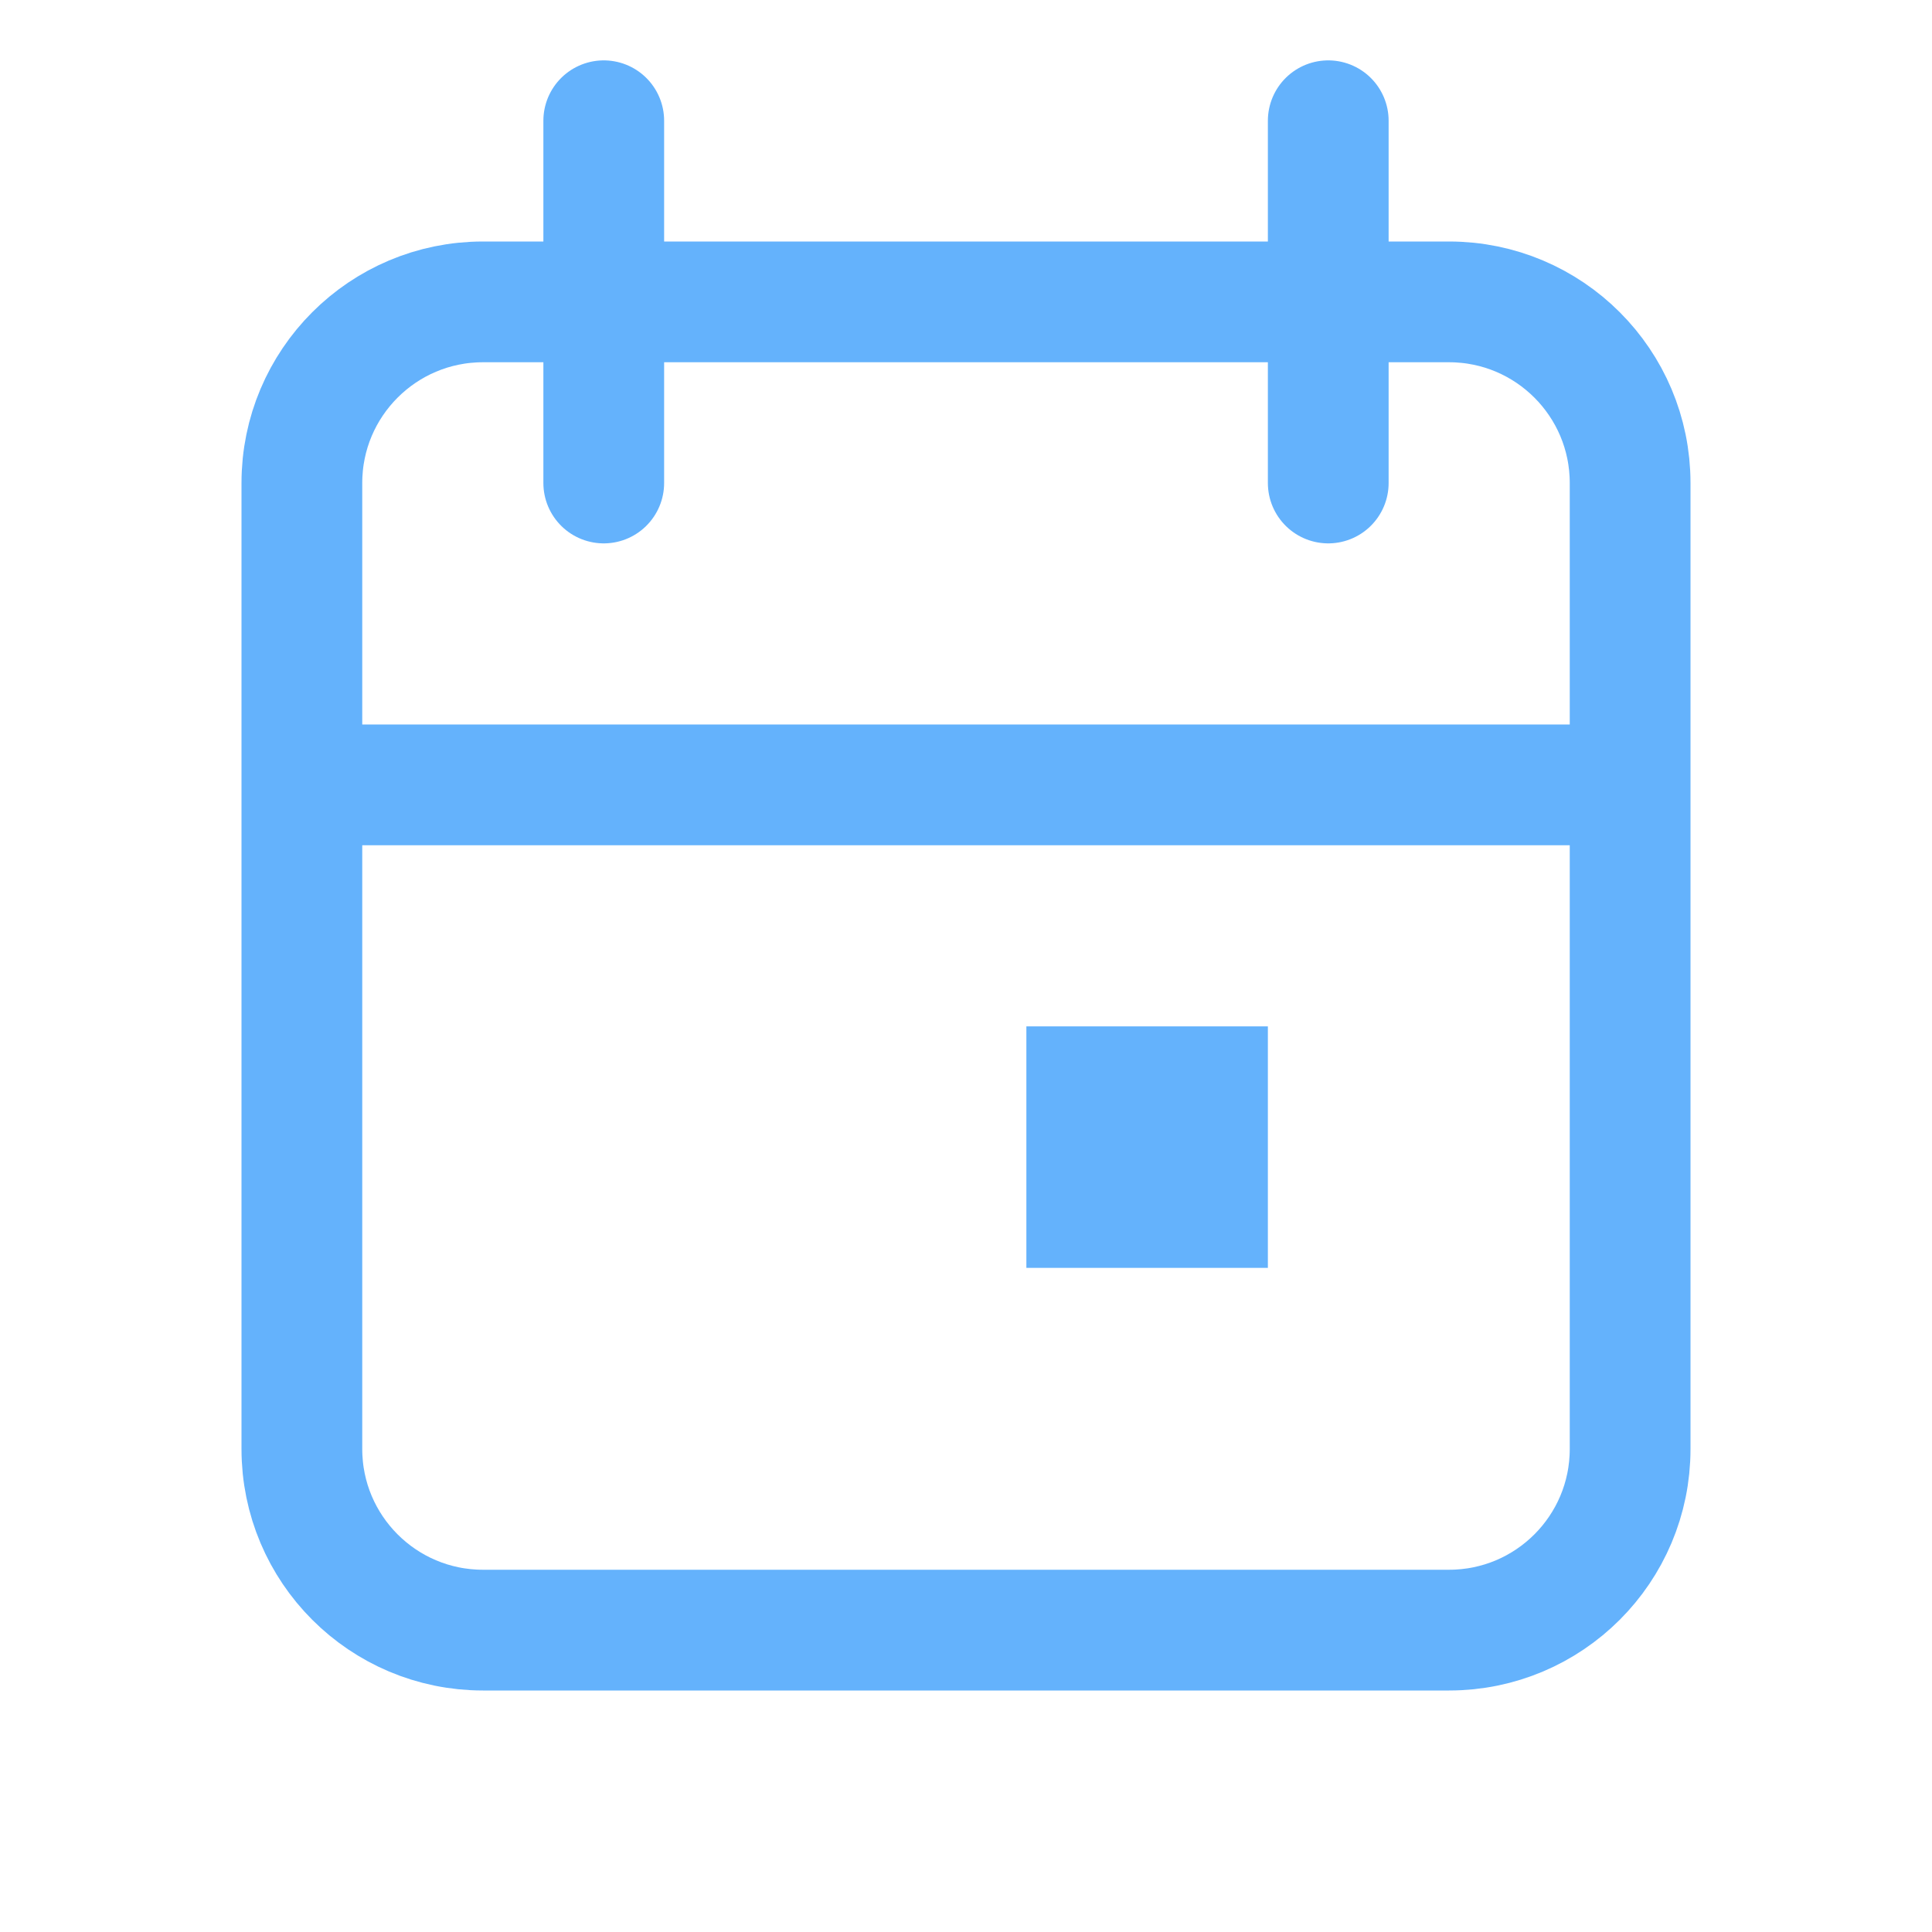
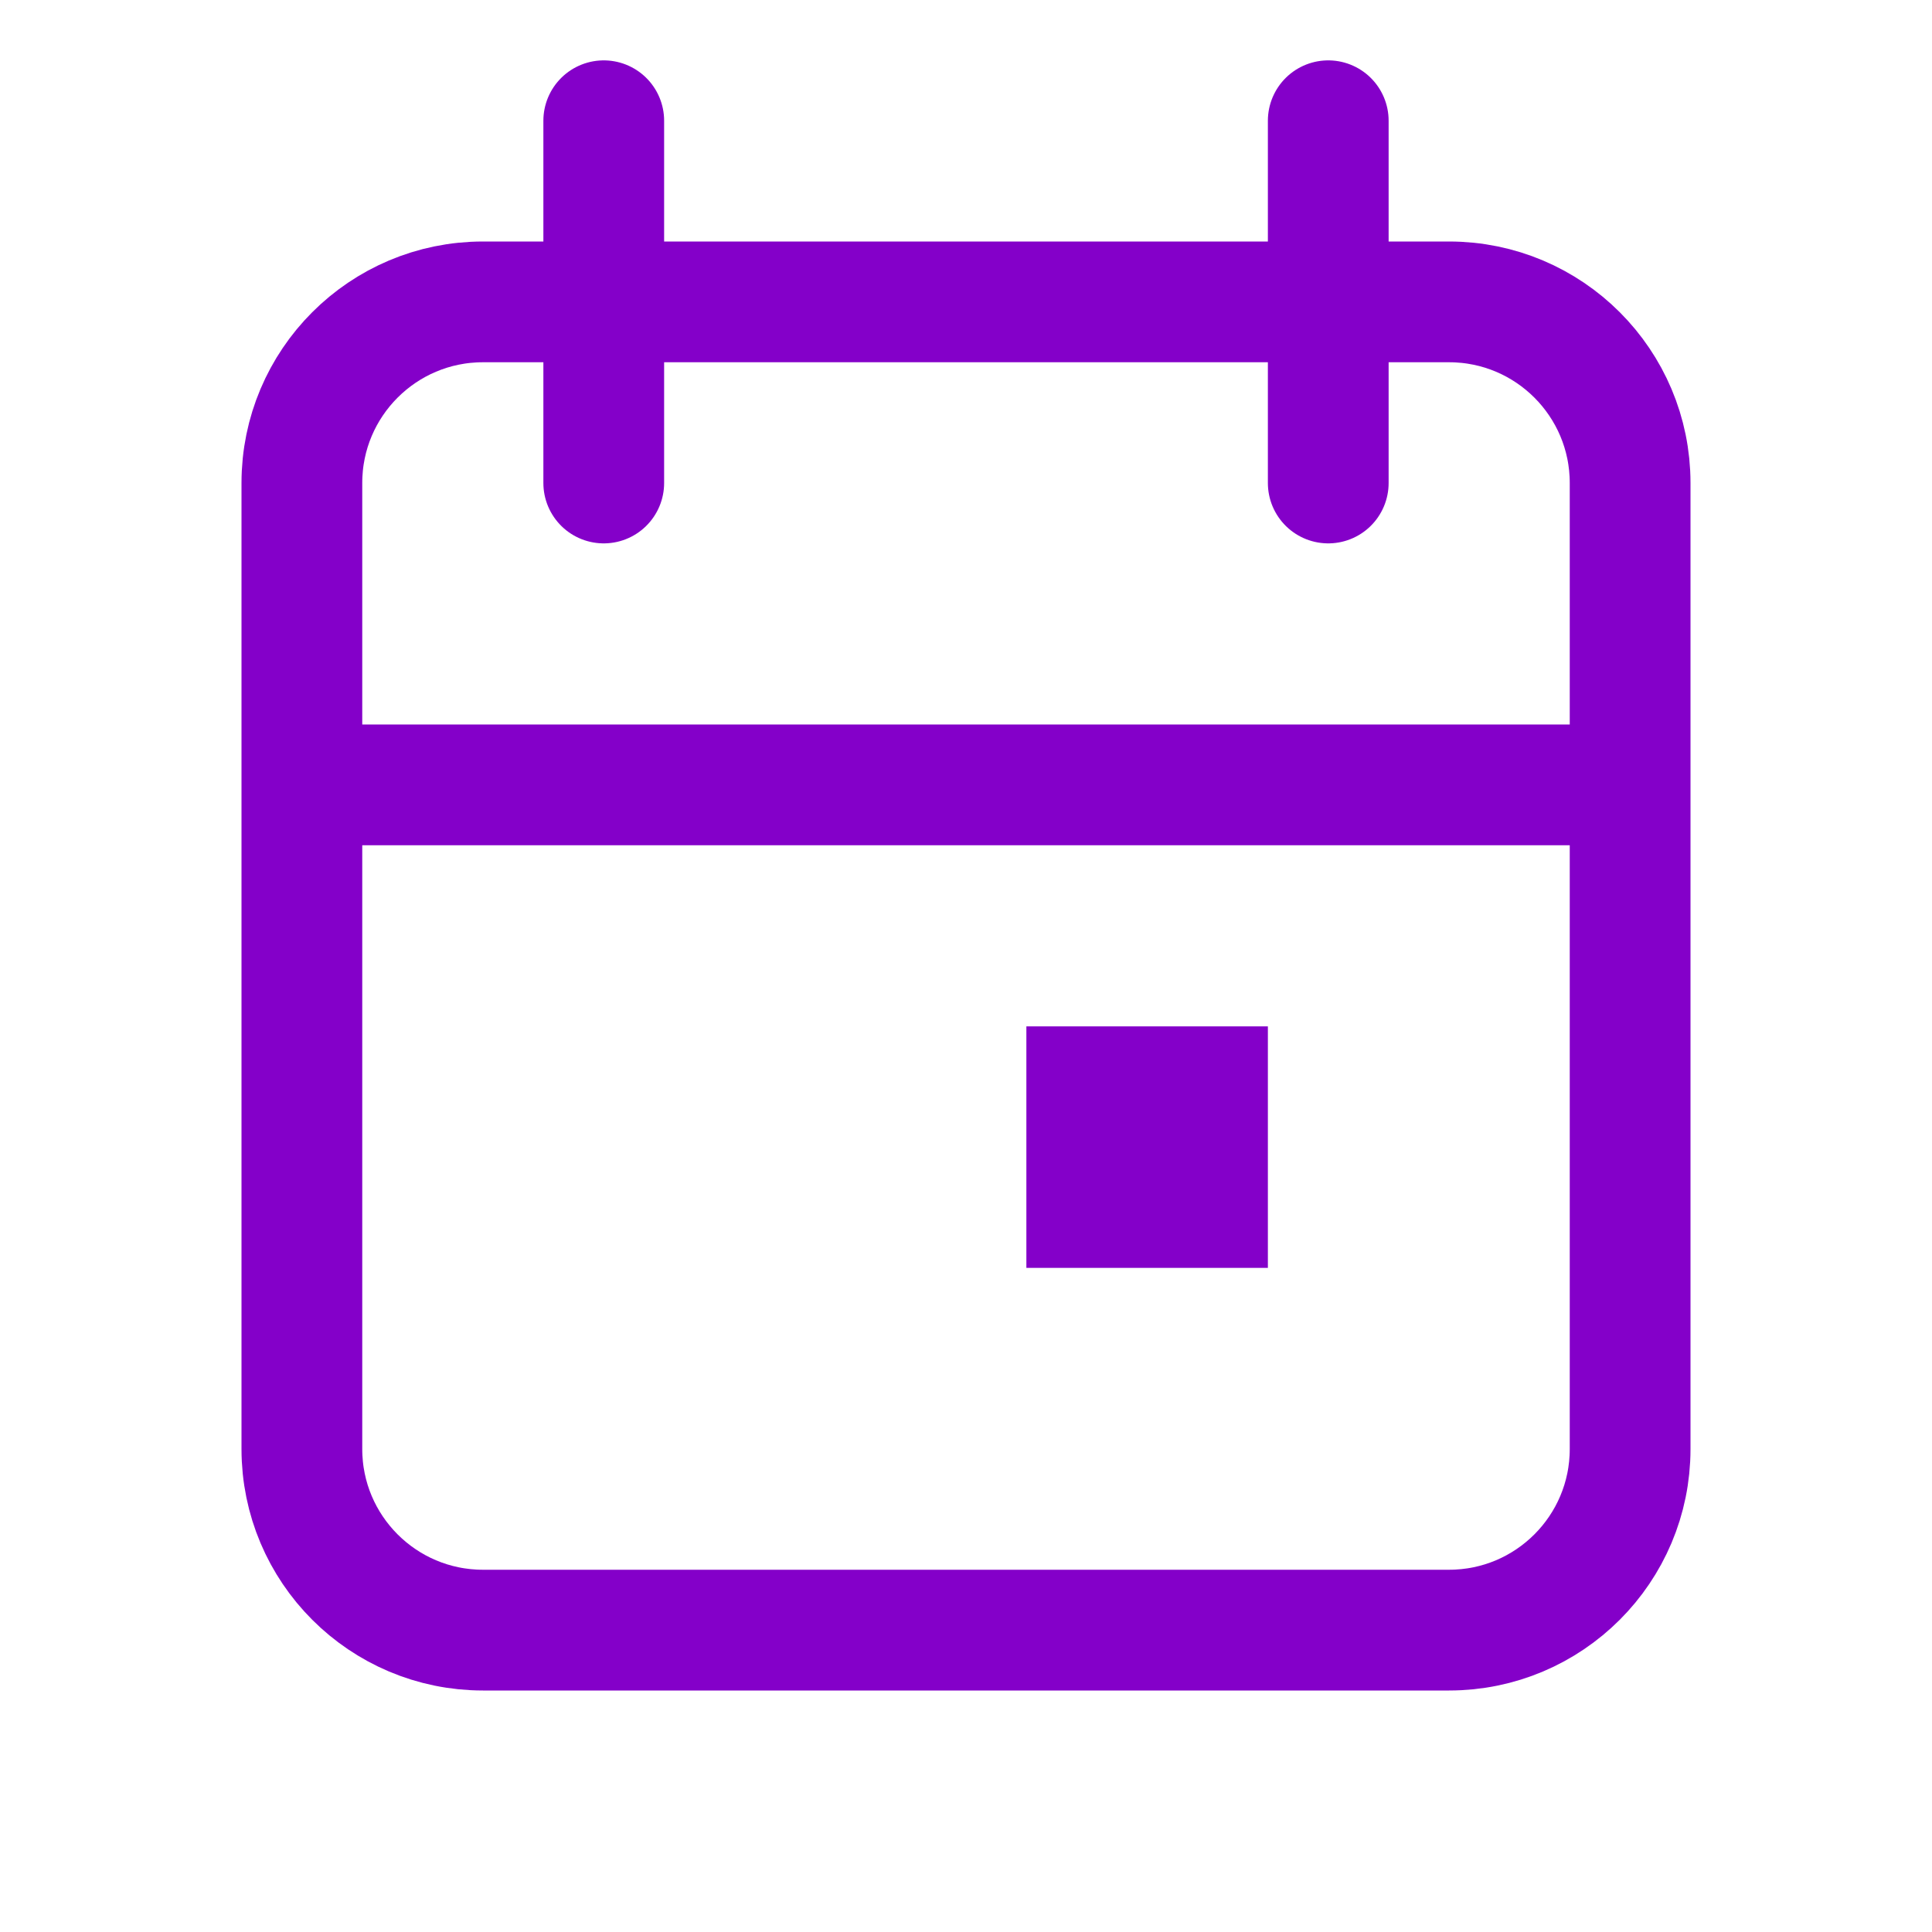
<svg xmlns="http://www.w3.org/2000/svg" width="16" height="16" viewBox="0 0 16 16" fill="none">
-   <rect x="2.5" y="2.5" width="11" height="11" rx="1.5" stroke="#64b2fc" stroke-width="1" />
-   <path d="M5 1v3M11 1v3" stroke="#64b2fc" stroke-width="1" stroke-linecap="round" />
-   <path d="M2.5 6.5h11" stroke="#64b2fc" stroke-width="1" />
-   <rect x="8.5" y="8.5" width="2" height="2" fill="#64b2fc" />
+   <rect x="2.5" y="2.5" width="11" height="11" rx="1.5" stroke="#8400C9FF" stroke-width="1" />
+   <path d="M5 1v3M11 1v3" stroke="#8400C9FF" stroke-width="1" stroke-linecap="round" />
+   <path d="M2.5 6.5h11" stroke="#8400C9FF" stroke-width="1" />
+   <rect x="8.5" y="8.5" width="2" height="2" fill="#8400C9FF" />
</svg>
